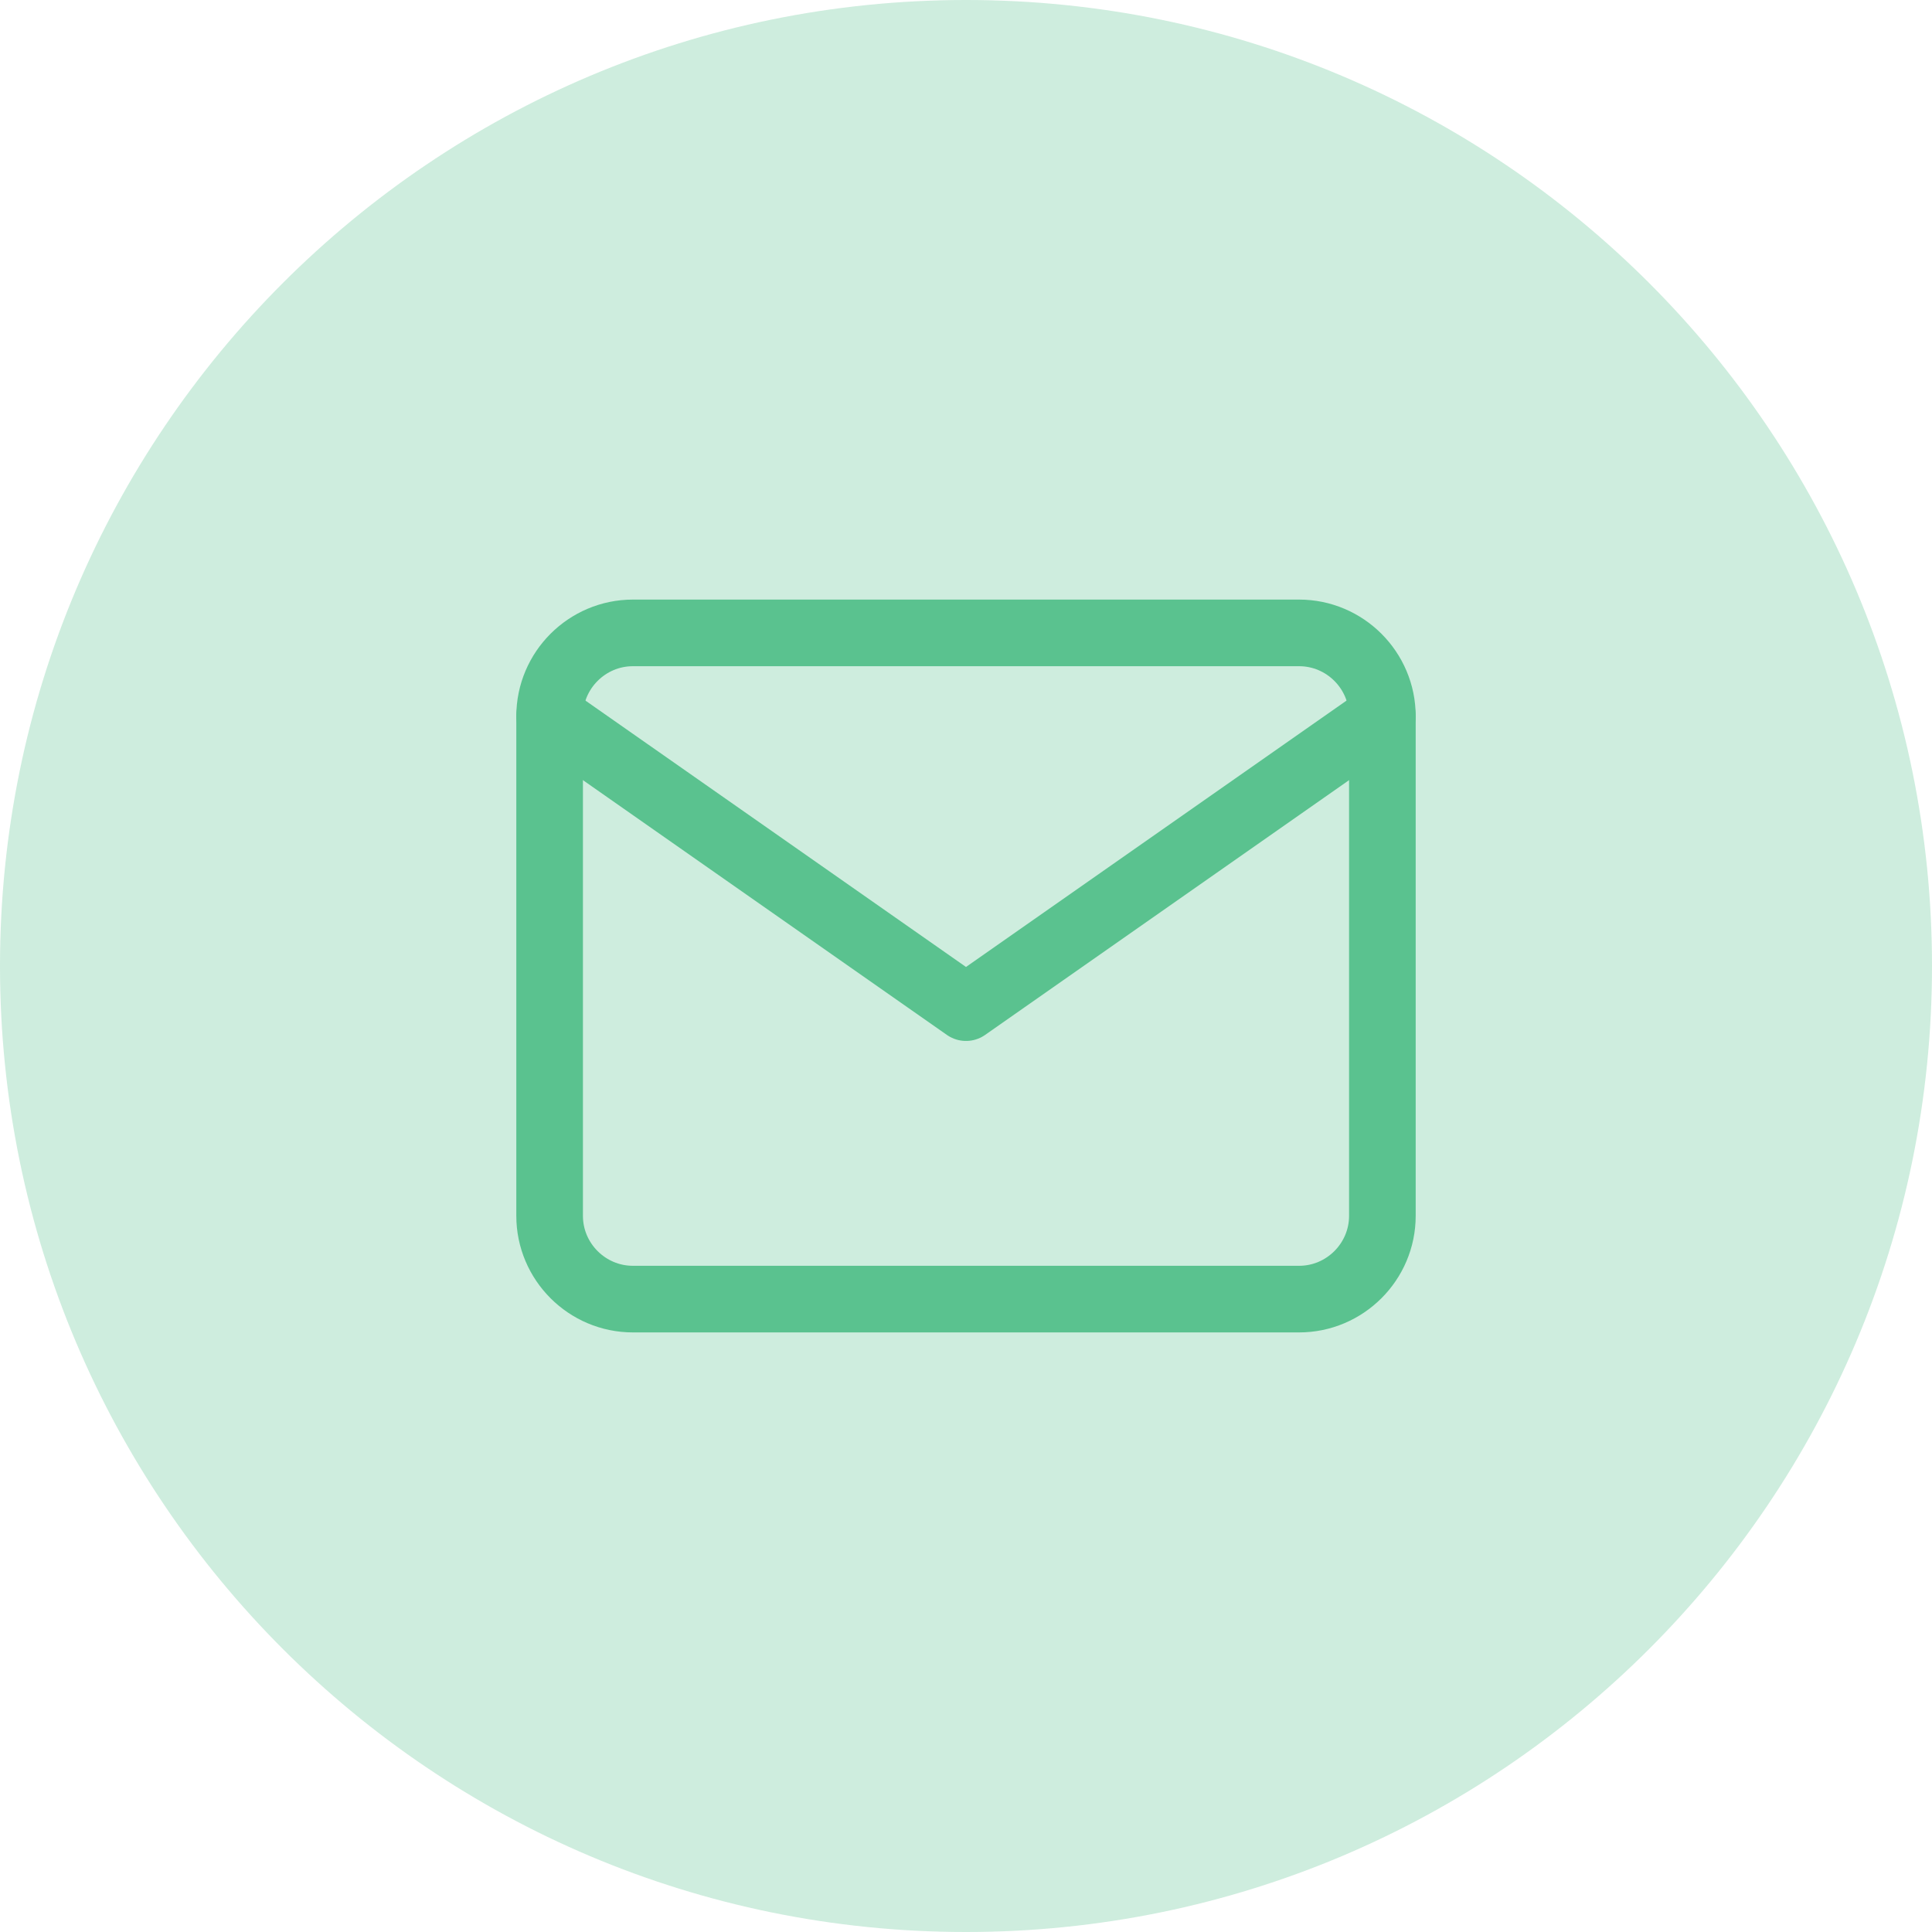
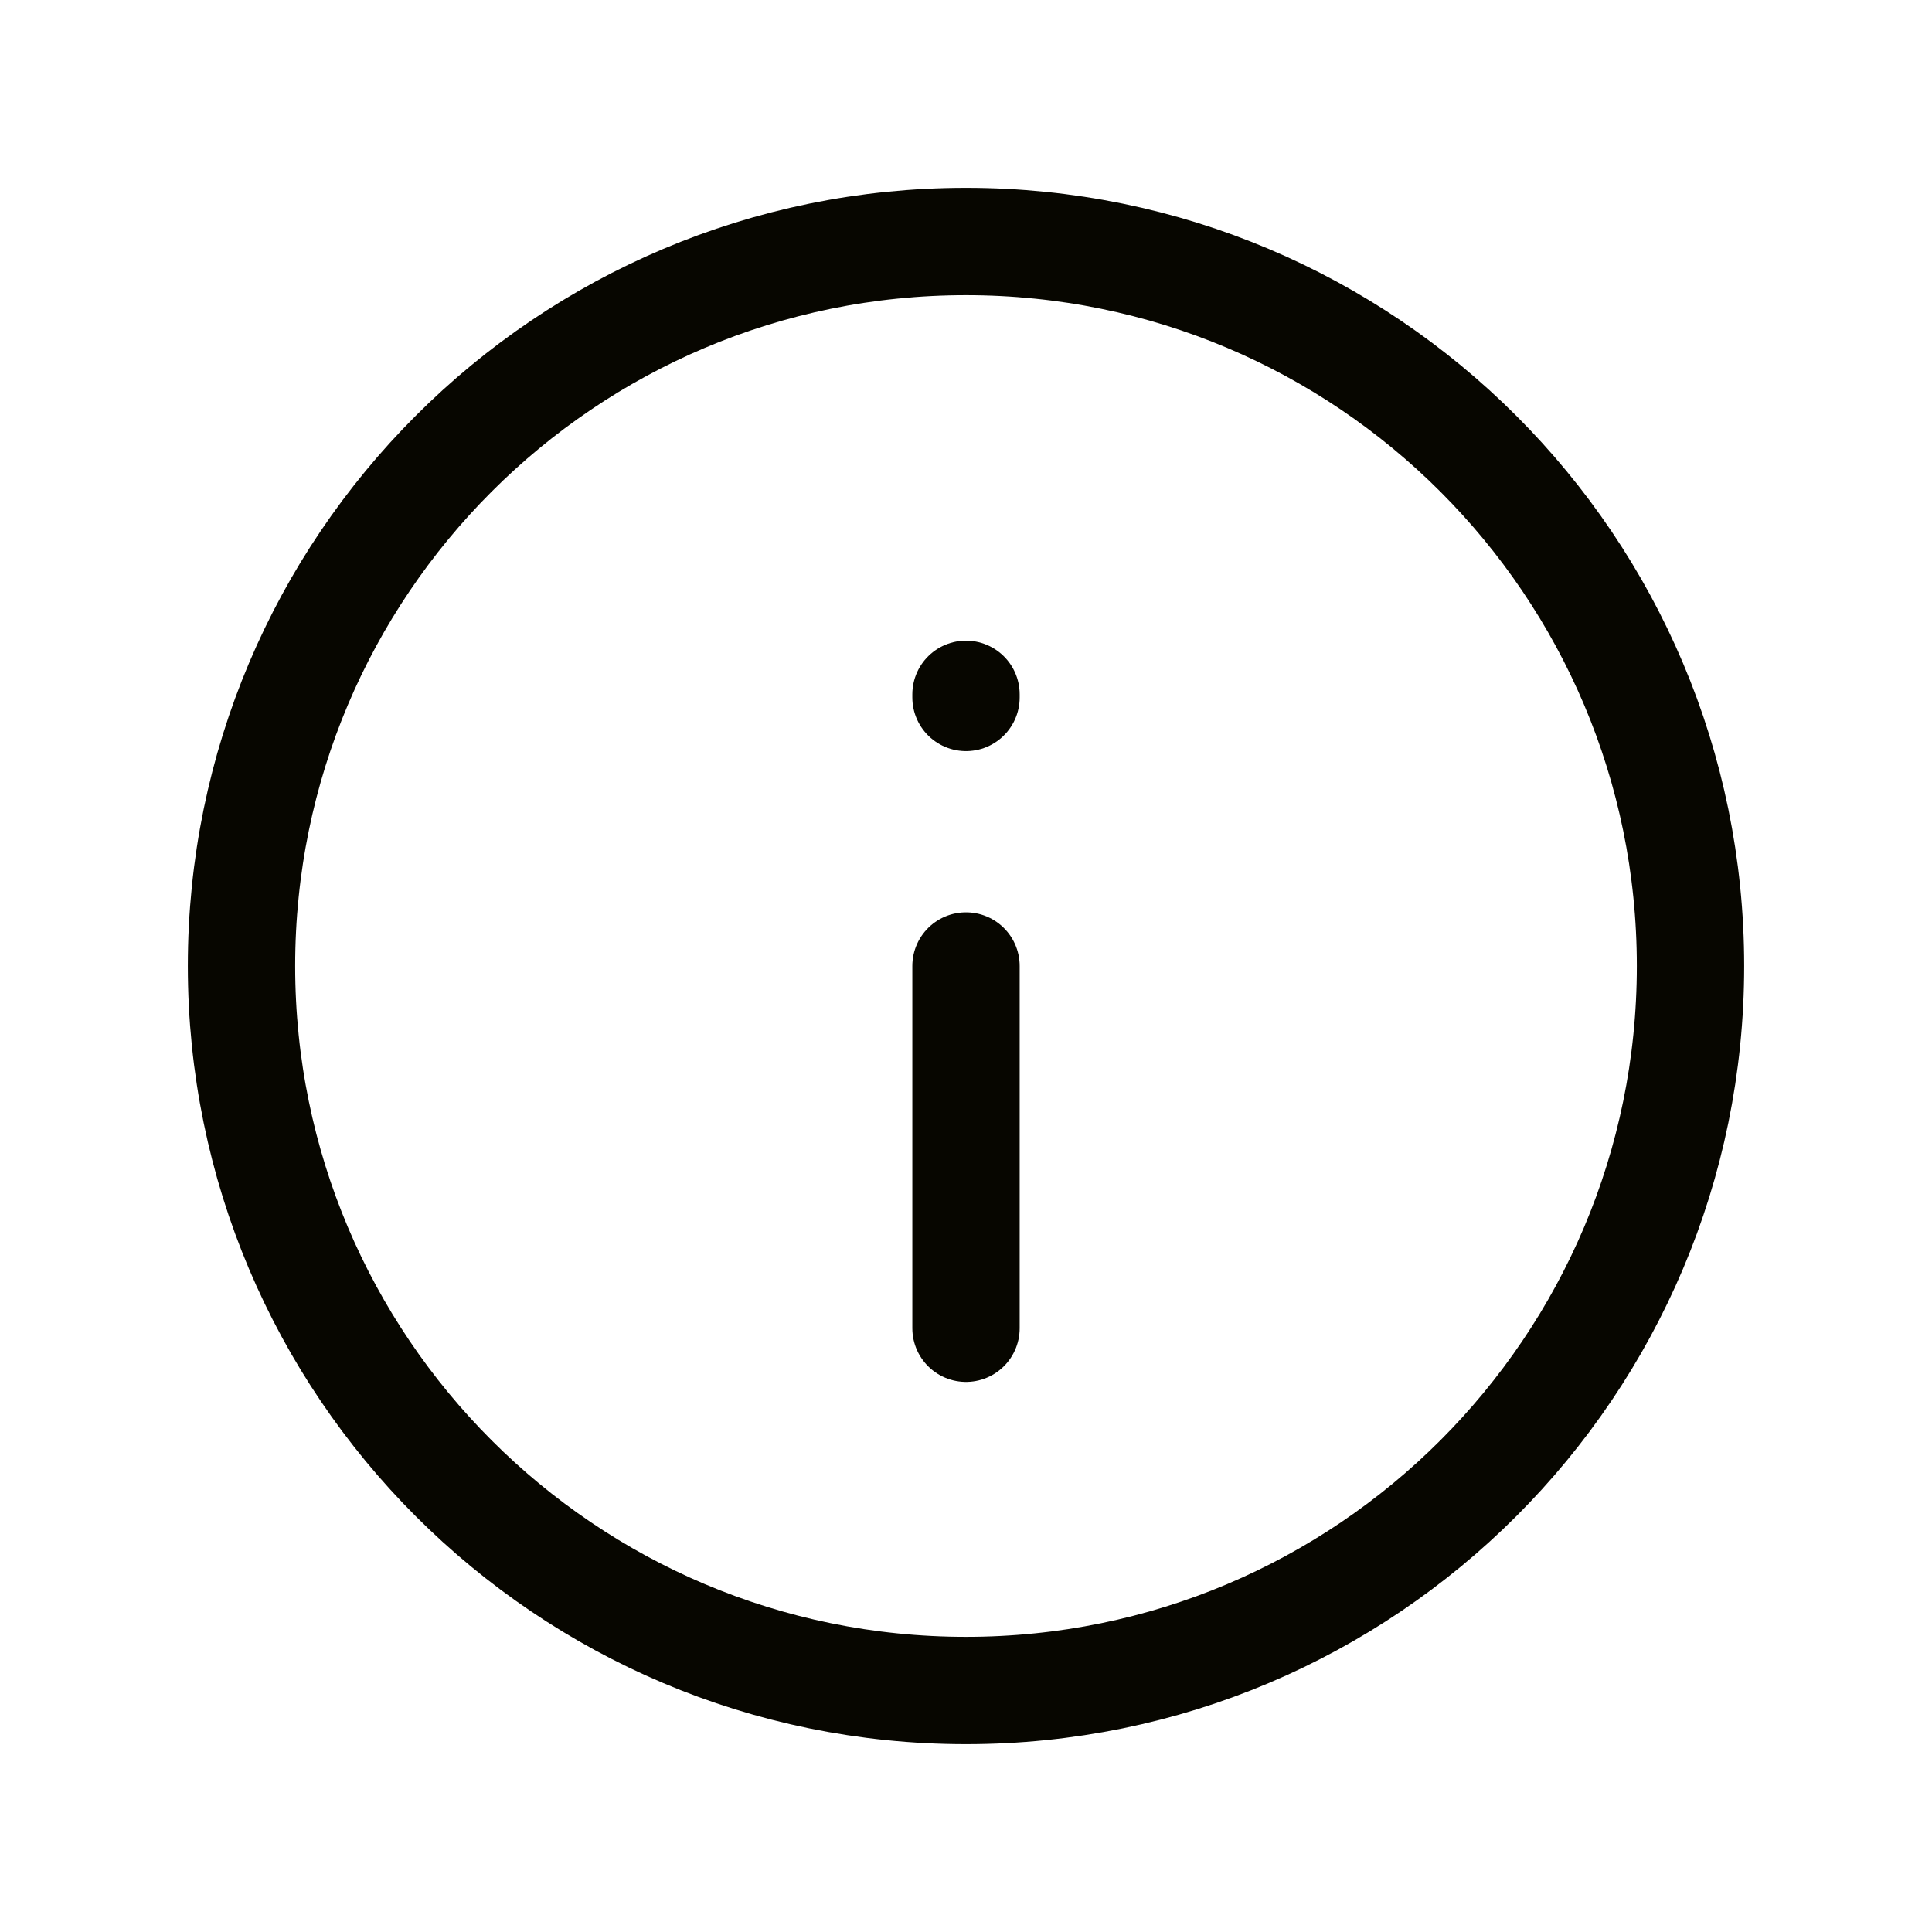
- <svg xmlns="http://www.w3.org/2000/svg" width="29" height="29" viewBox="0 0 29 29" fill="none">
-   <circle opacity="0.3" cx="14.5" cy="14.5" r="14.5" fill="#5AC28F" />
-   <path d="M9.5 9.5H19.5C20.188 9.5 20.75 10.062 20.75 10.75V18.25C20.75 18.938 20.188 19.5 19.5 19.5H9.5C8.812 19.5 8.25 18.938 8.25 18.25V10.75C8.25 10.062 8.812 9.5 9.5 9.5Z" stroke="#5AC28F" stroke-linecap="round" stroke-linejoin="round" />
-   <path d="M20.75 10.75L14.5 15.125L8.25 10.75" stroke="#5AC28F" stroke-linecap="round" stroke-linejoin="round" />
+ <svg xmlns="http://www.w3.org/2000/svg" width="18" height="18" viewBox="0 0 18 18" fill="none">
+   <g id="General">
+     <path id="Icon" d="M9 9L9 12.375M9 6.498V6.469M2.25 9C2.25 5.272 5.272 2.25 9 2.25C12.728 2.25 15.75 5.272 15.75 9C15.75 12.728 12.728 15.75 9 15.75C5.272 15.75 2.25 12.728 2.25 9Z" stroke="#070600" stroke-linecap="round" stroke-linejoin="round" />
+   </g>
</svg>
